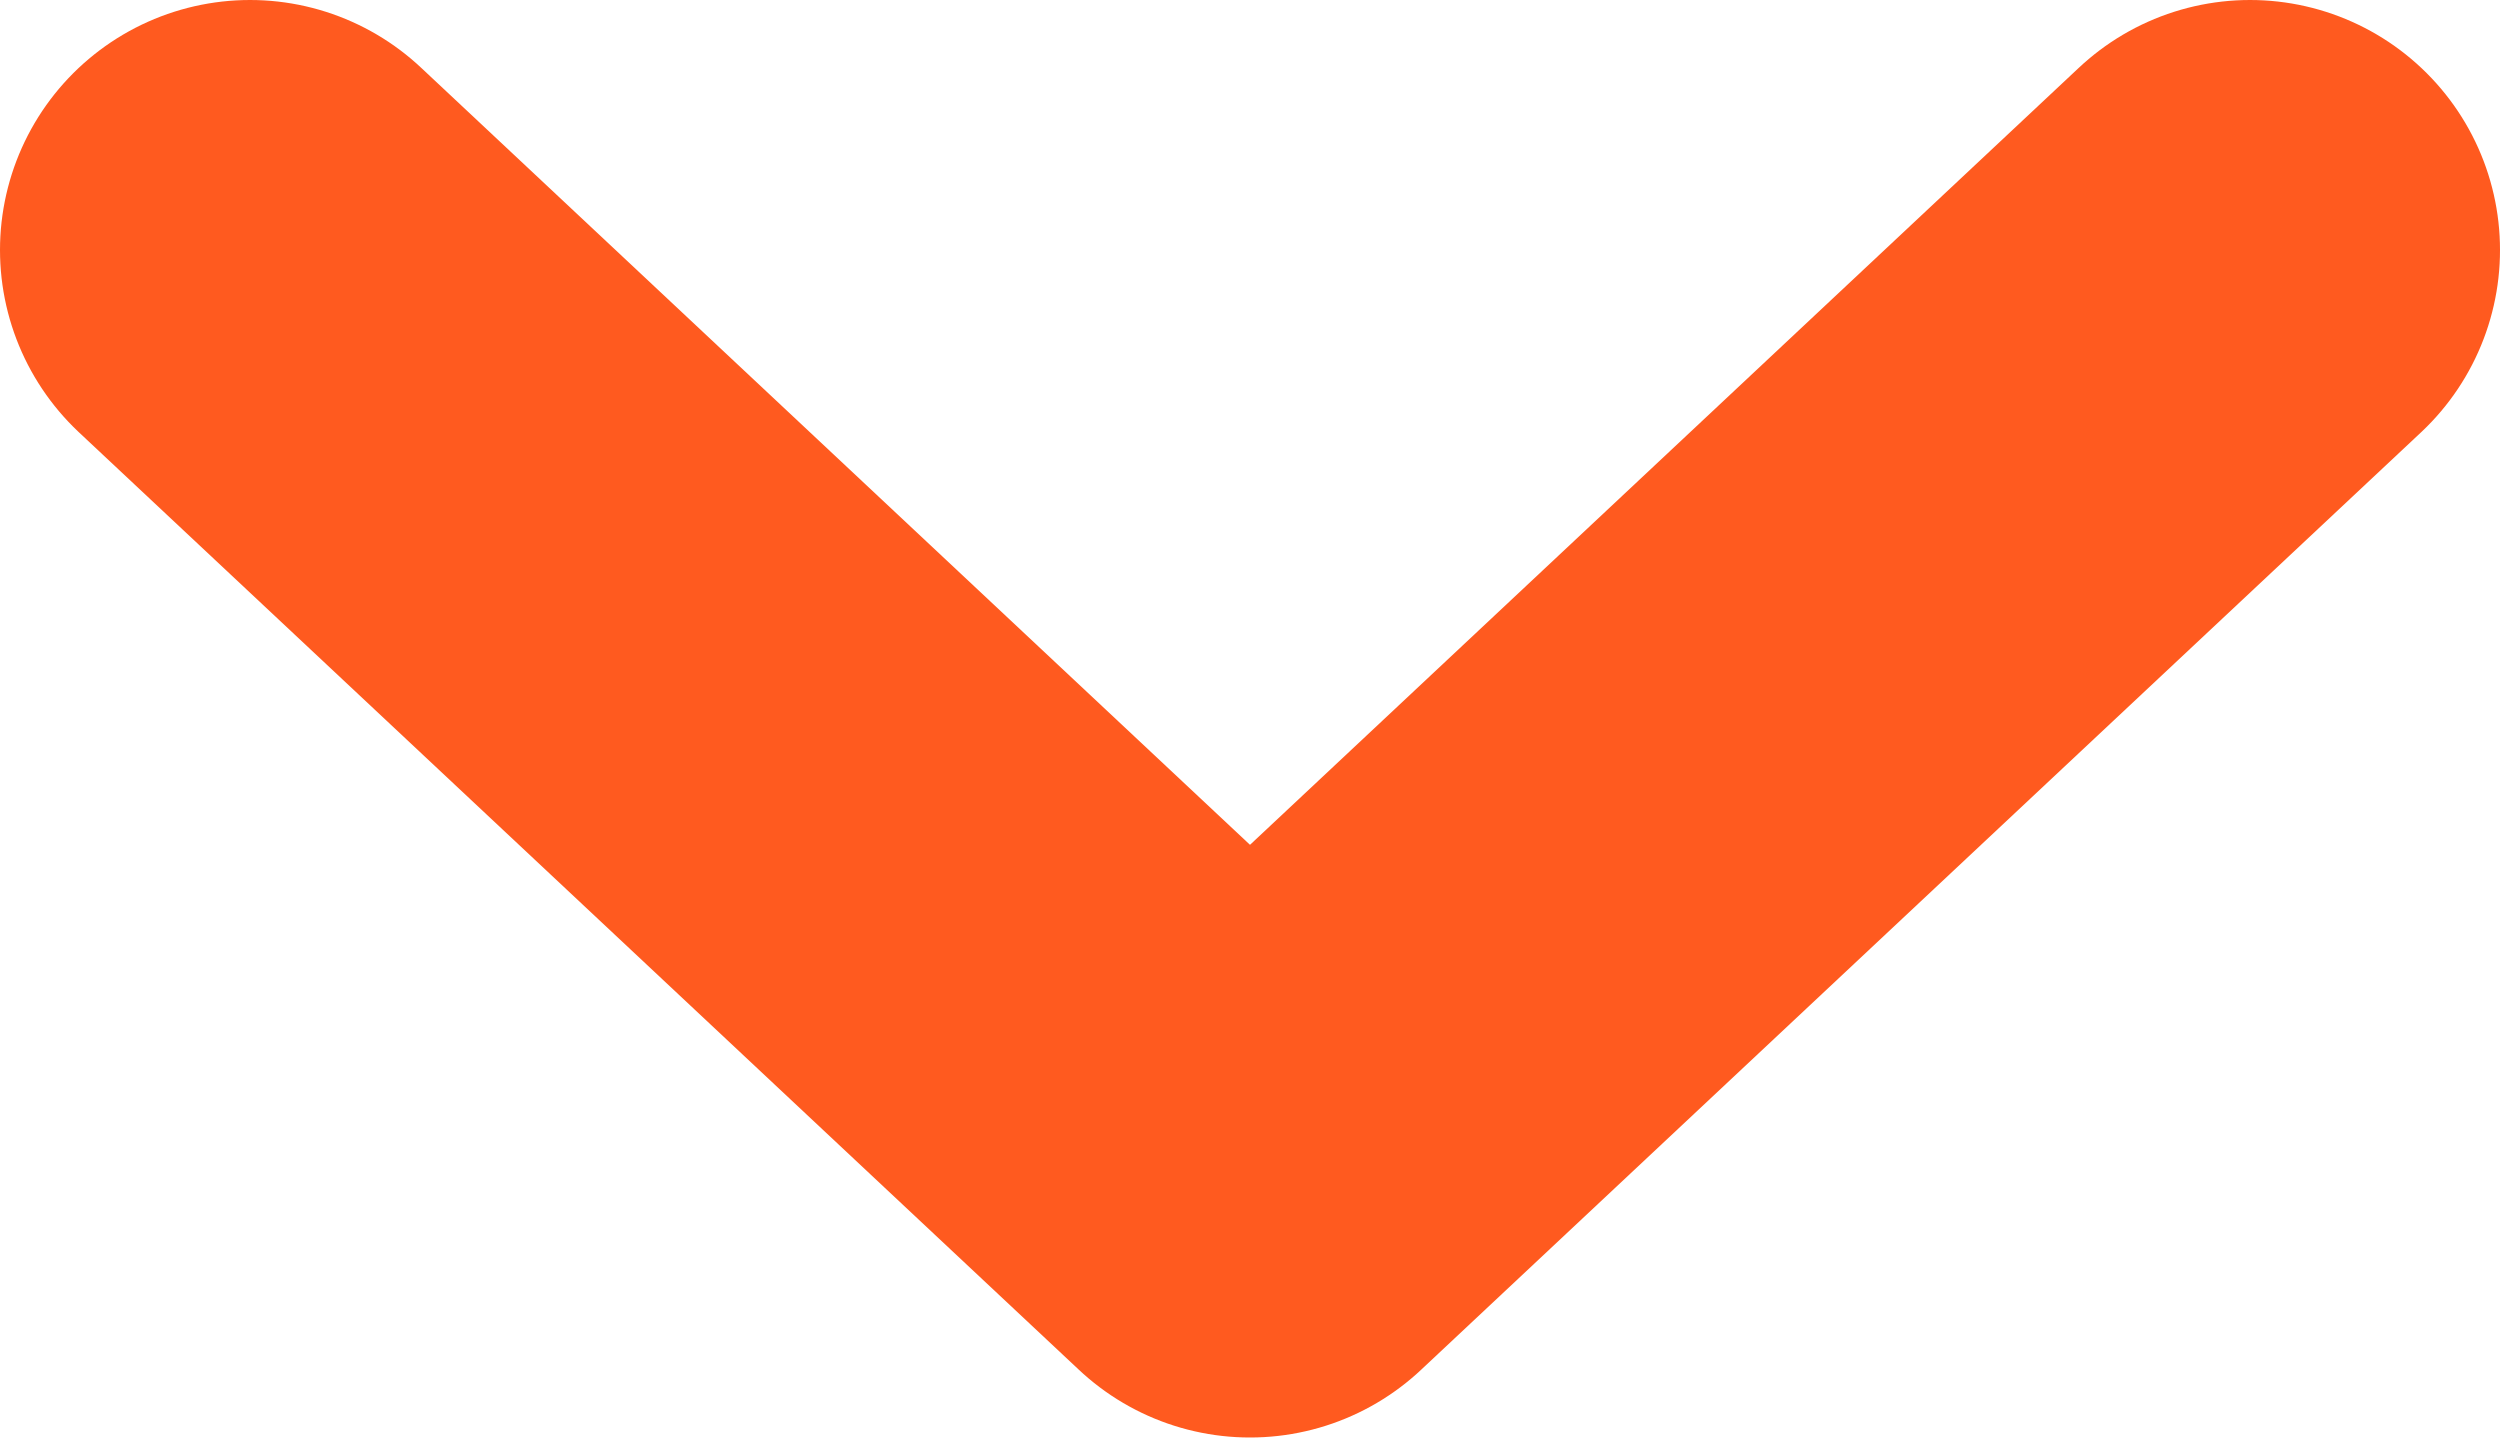
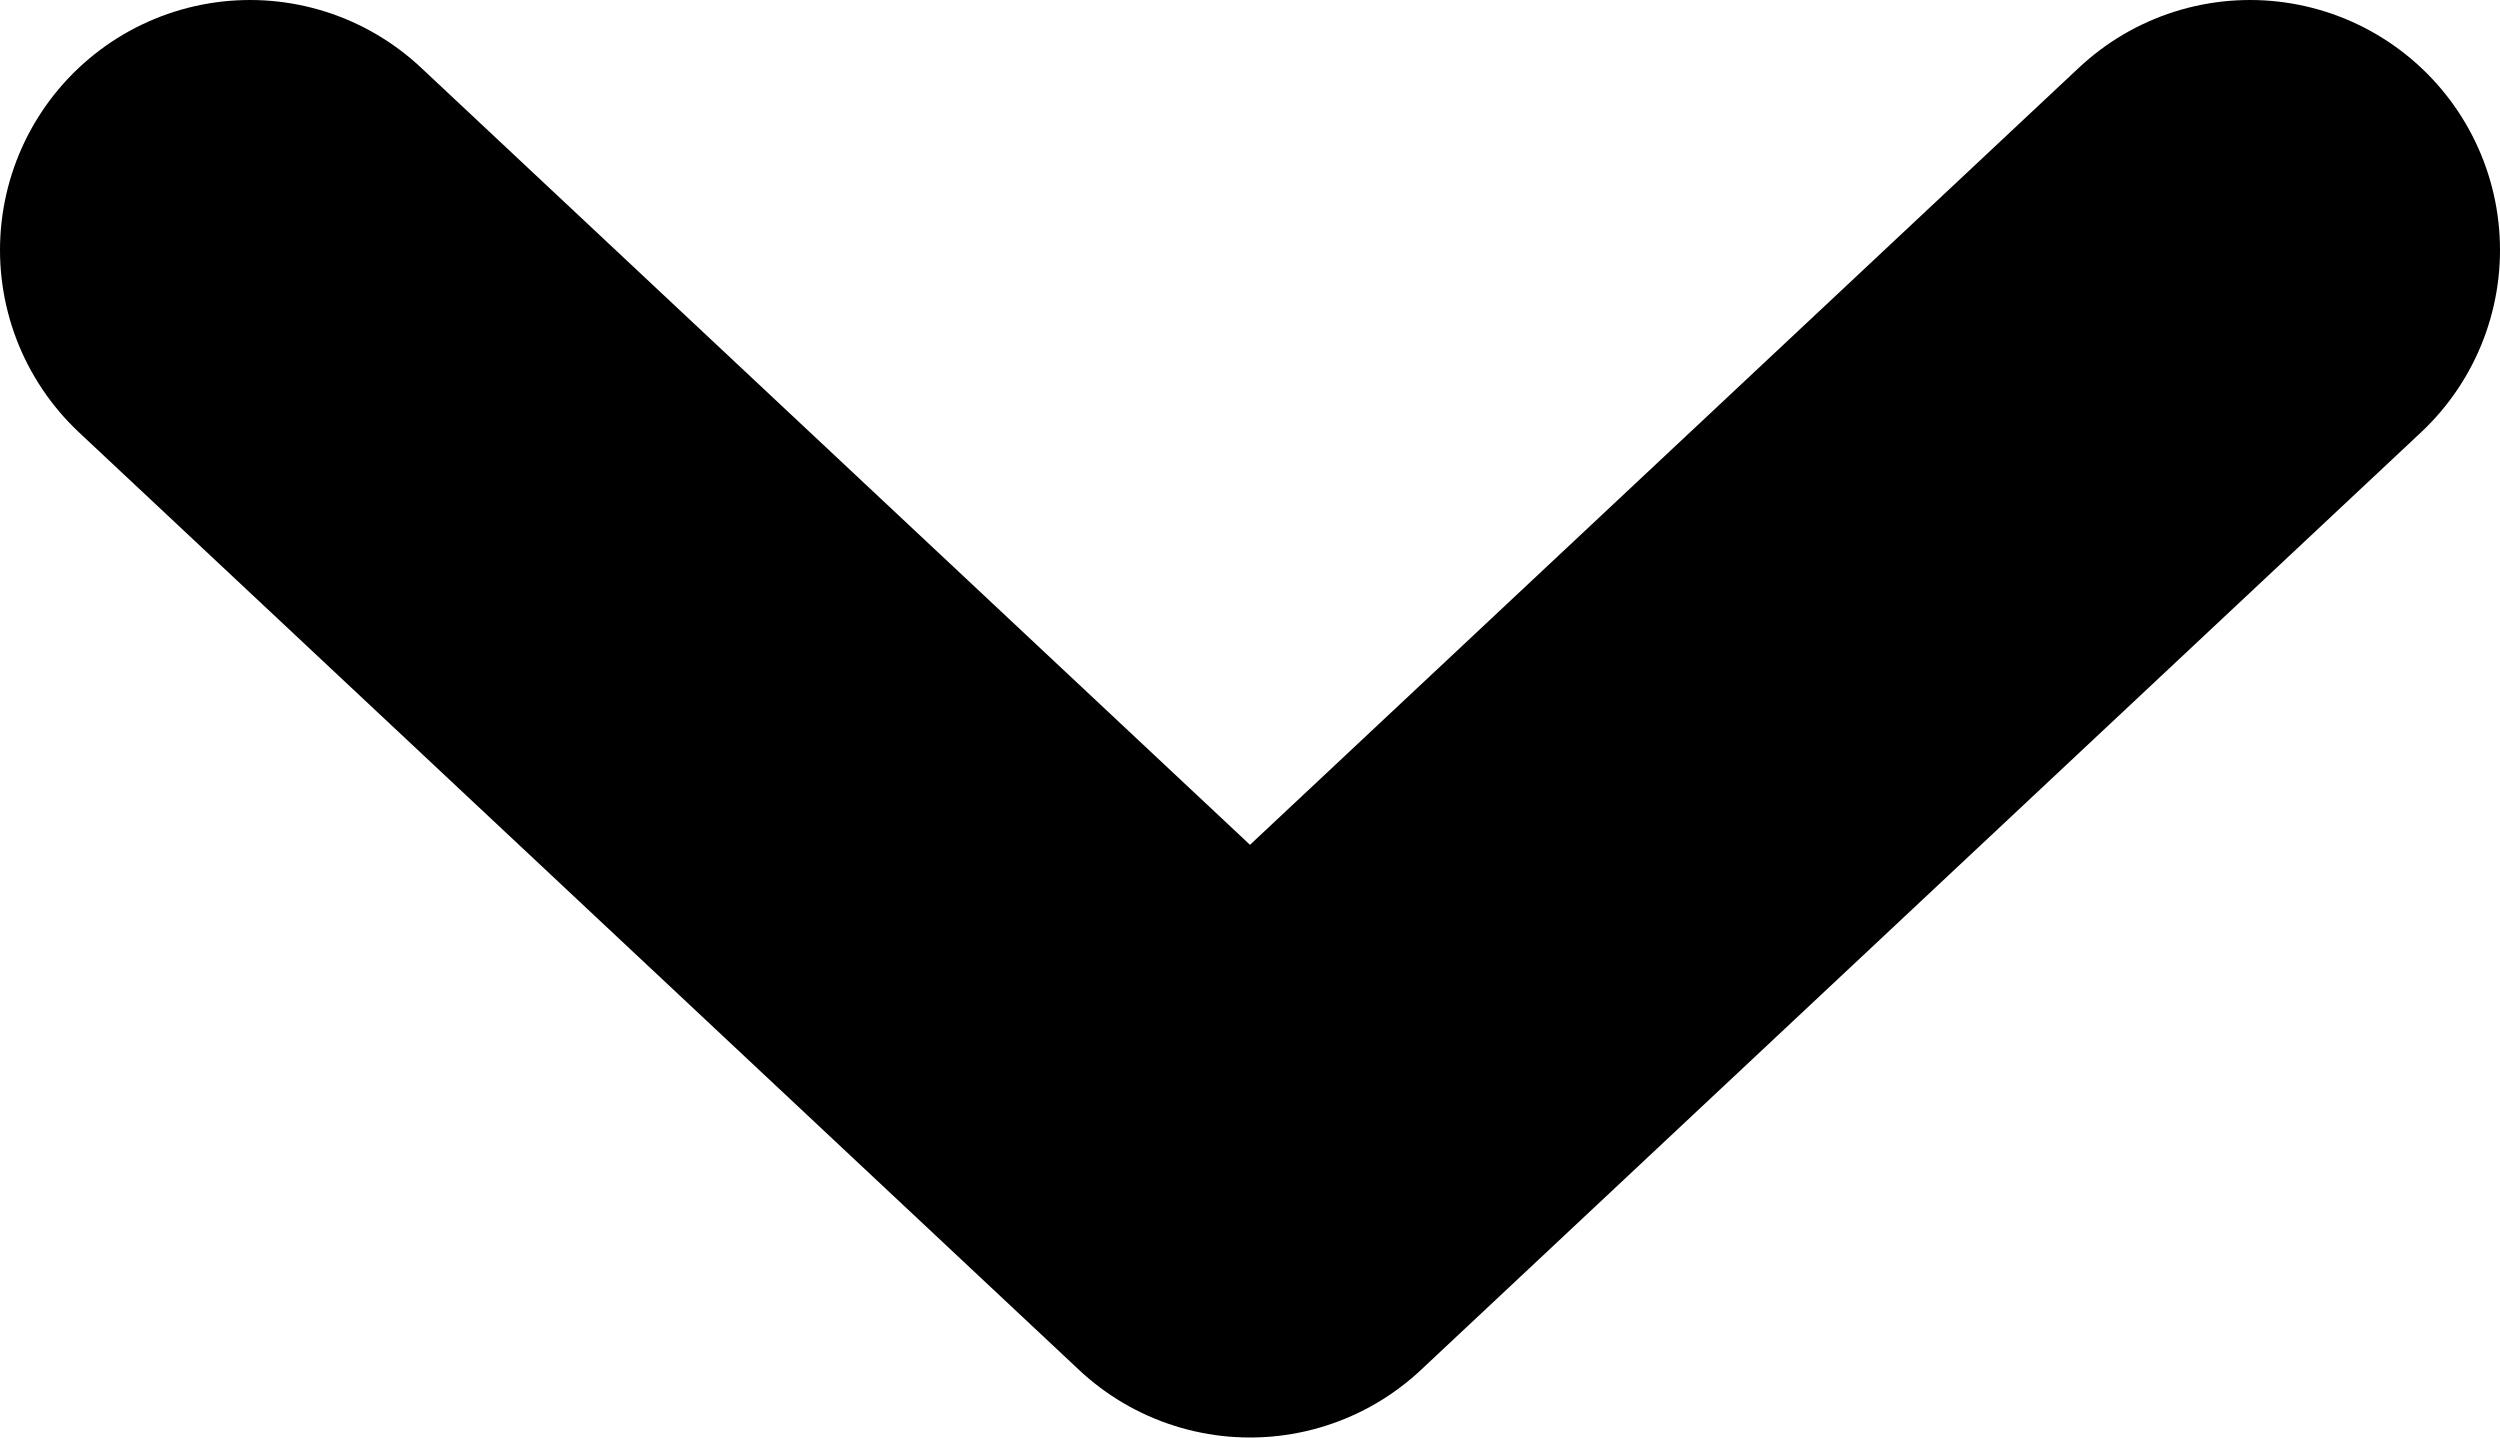
<svg xmlns="http://www.w3.org/2000/svg" width="40" height="23" viewBox="0 0 40 23" fill="none">
-   <path d="M36 4L20 19L4 4" stroke-width="8" stroke-linecap="round" stroke-linejoin="round" stroke="#FF5A1F" />
+   <path d="M36 4L20 19L4 4" stroke-width="8" stroke-linecap="round" stroke-linejoin="round" stroke="currentColor" />
</svg>
